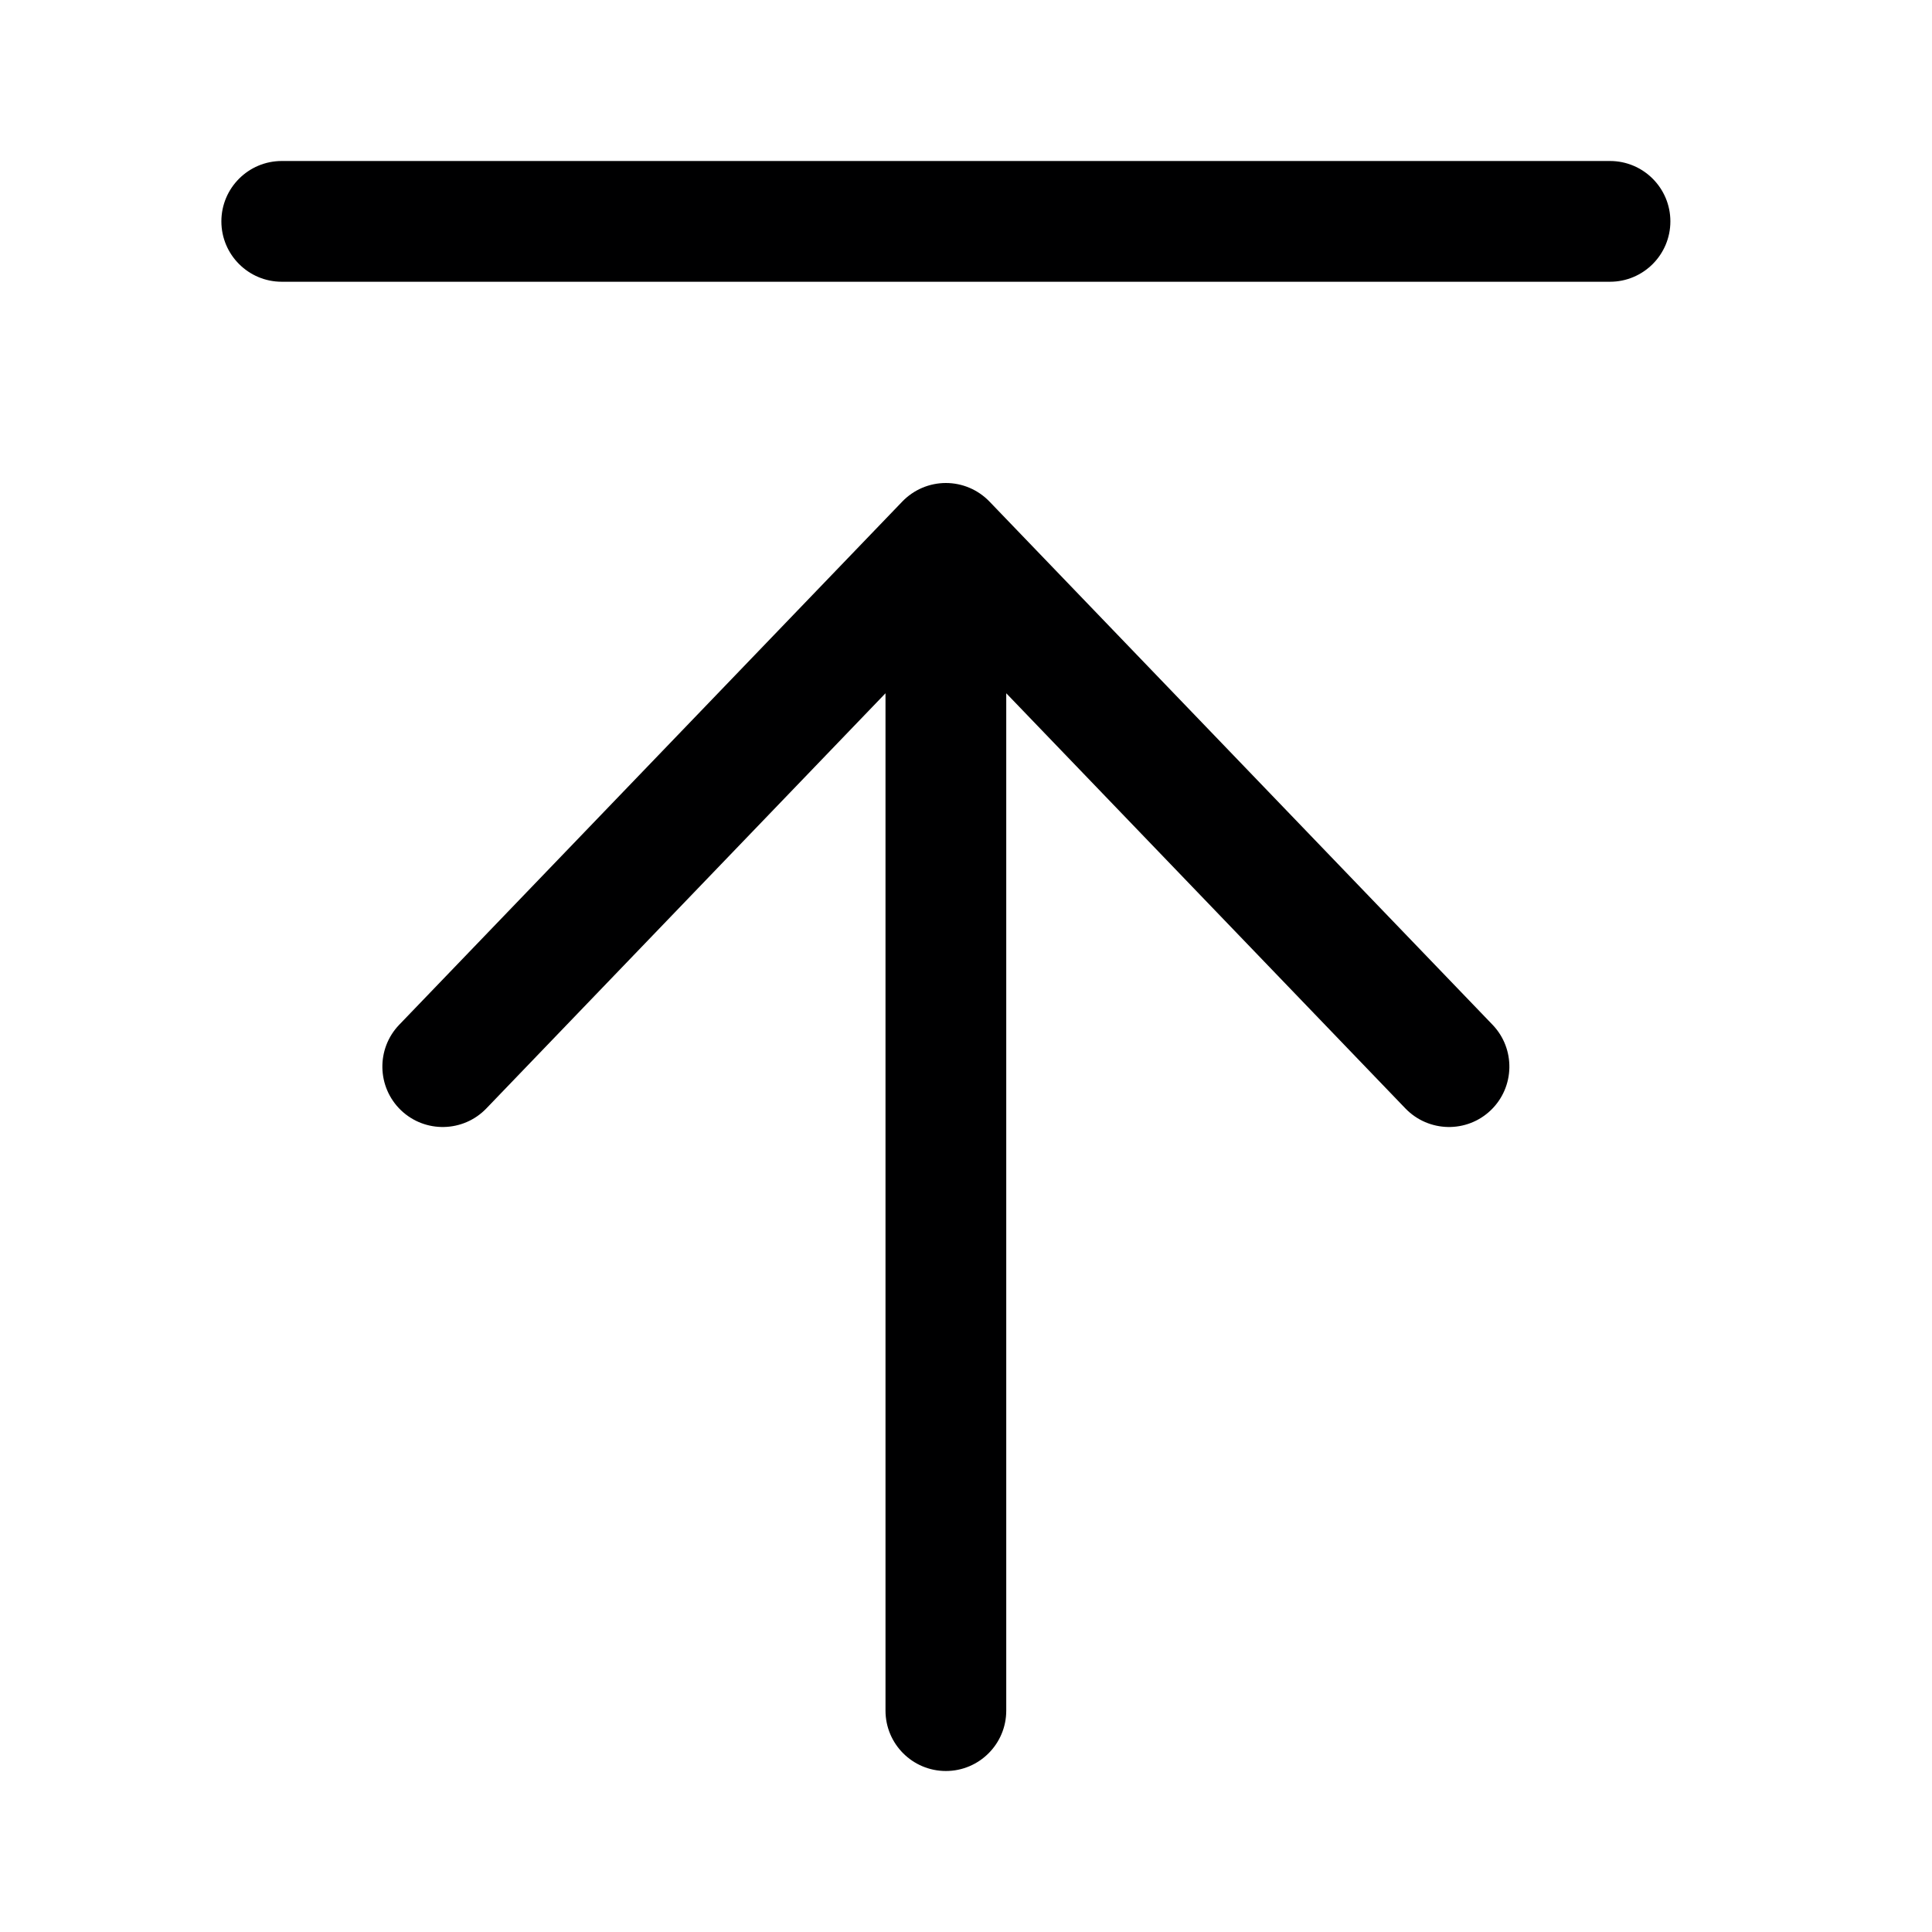
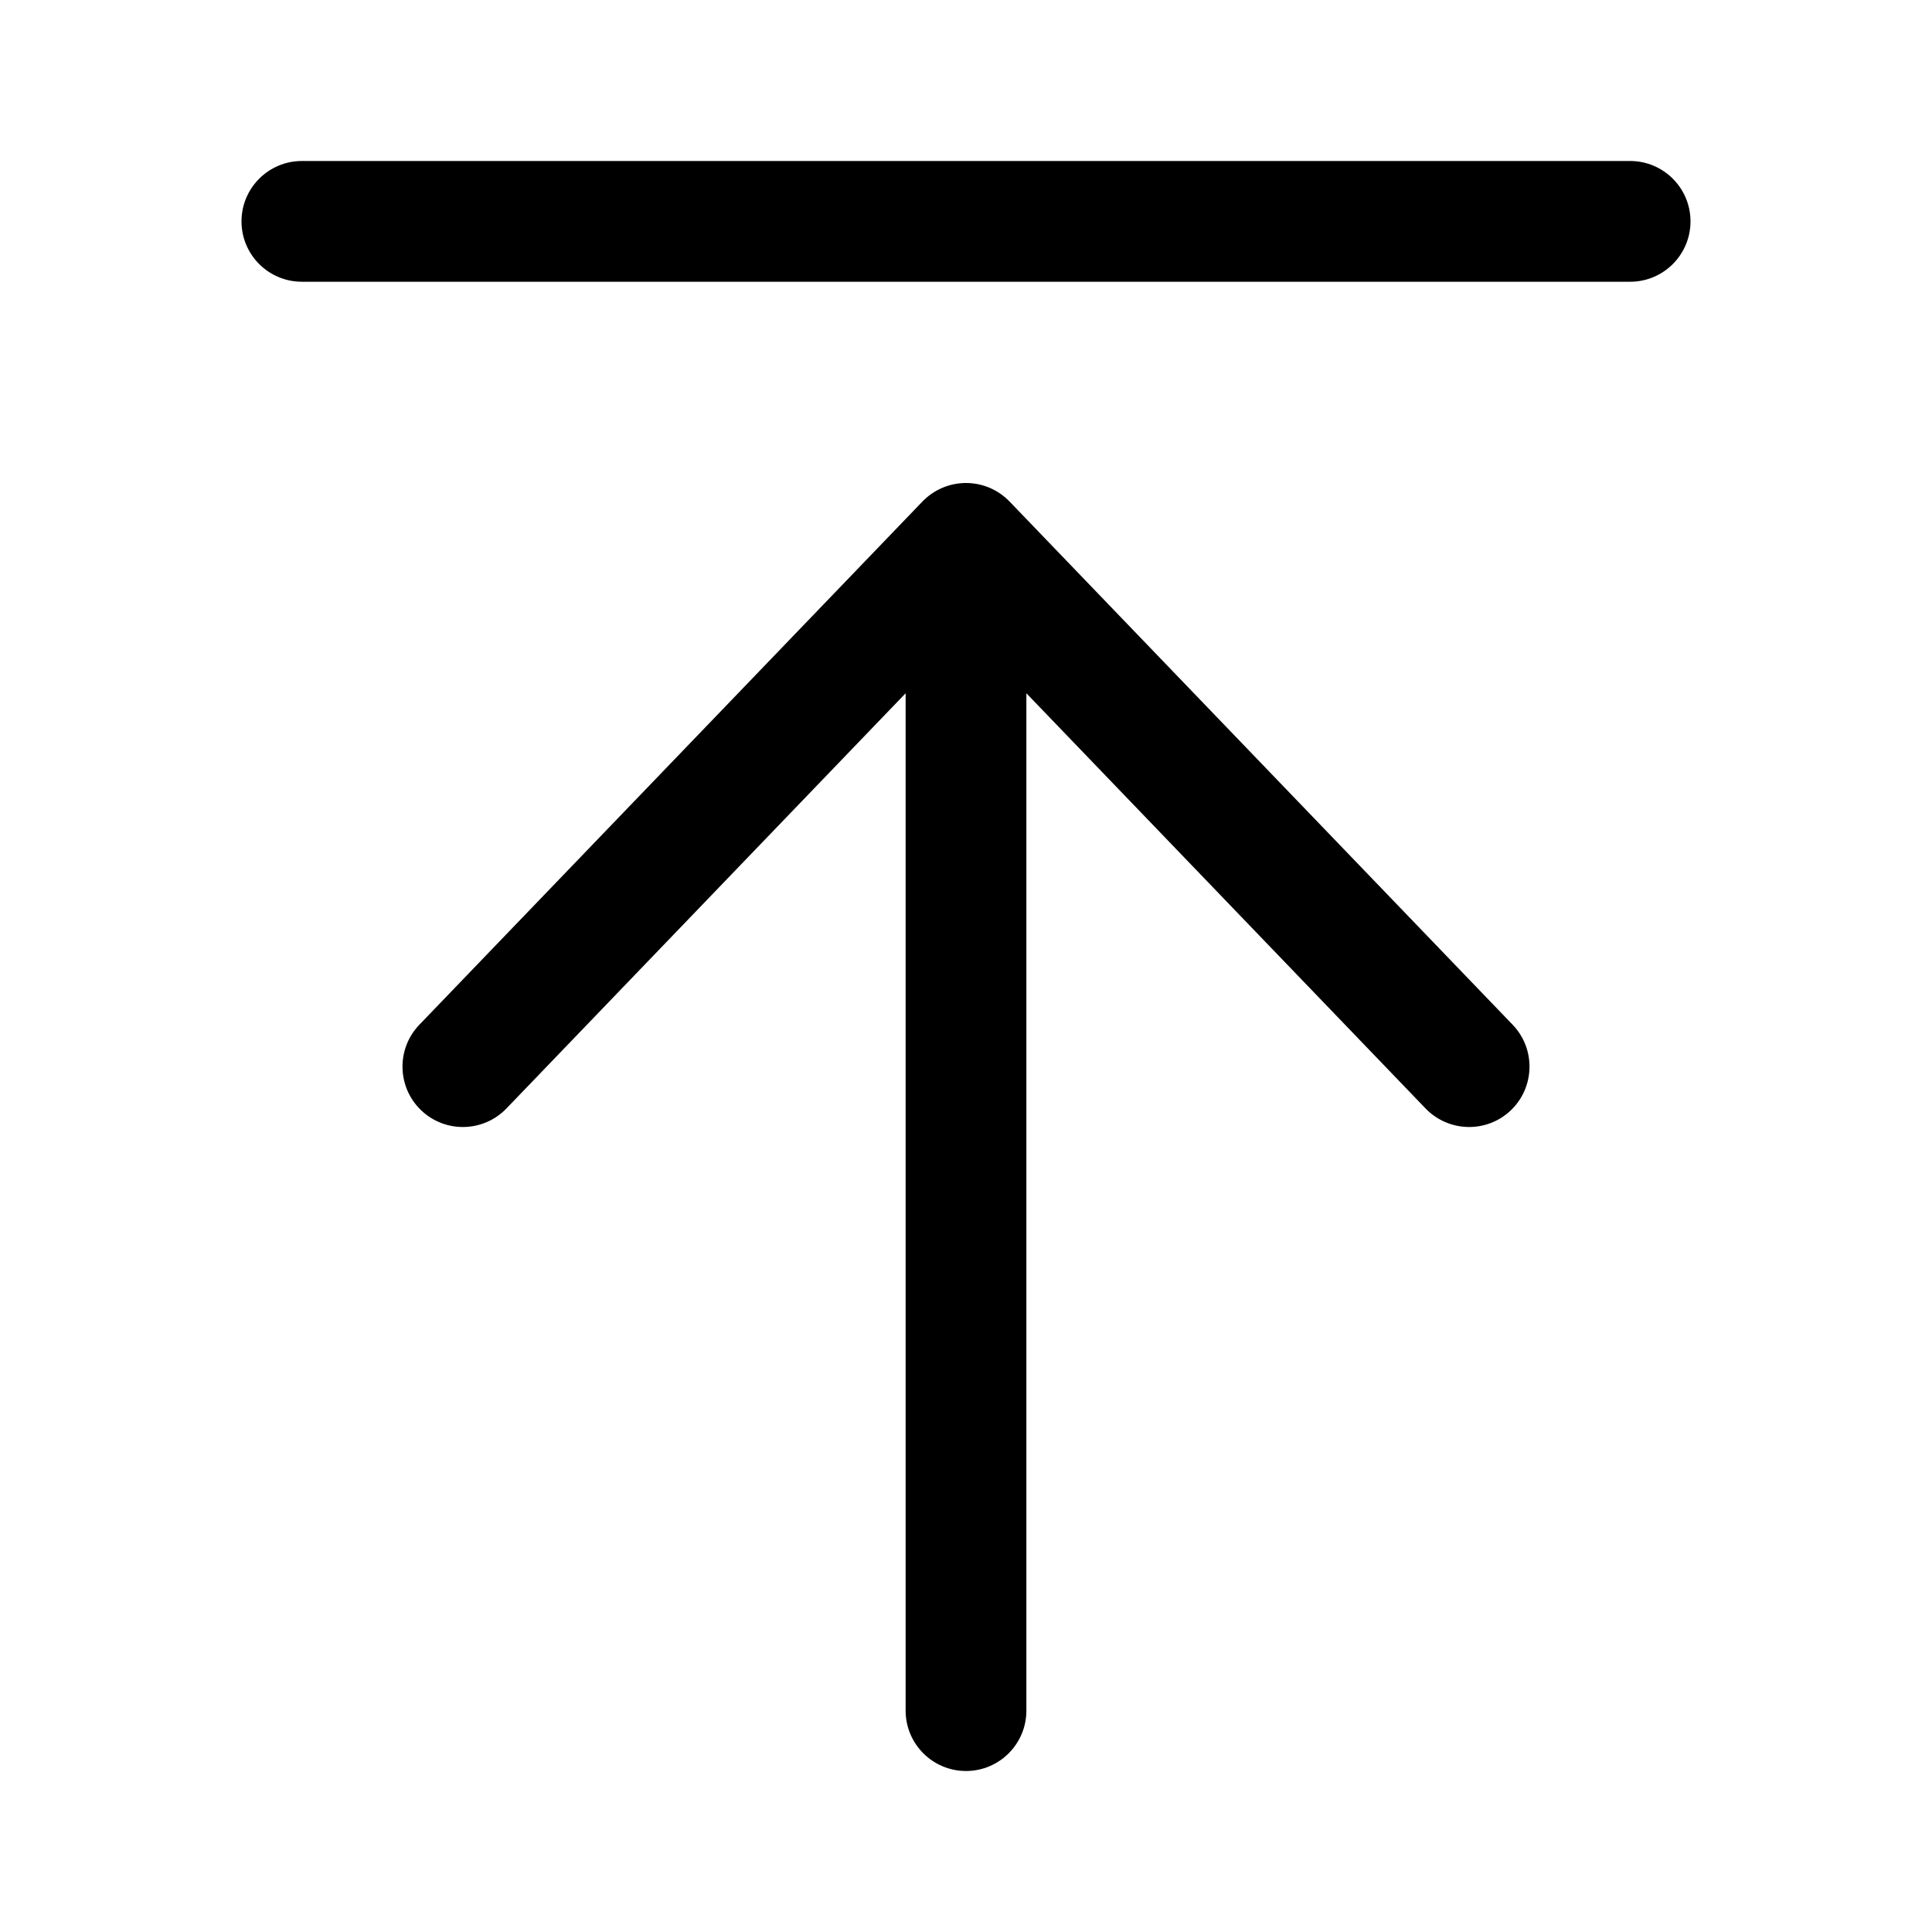
<svg xmlns="http://www.w3.org/2000/svg" width="24" height="24" viewBox="0 0 24 24" fill="none">
  <g id="size=24">
    <g id="Path">
-       <path d="M3.5 3.5C3.086 3.5 2.75 3.164 2.75 2.75C2.75 2.336 3.086 2 3.5 2H20C20.414 2 20.75 2.336 20.75 2.75C20.75 3.164 20.414 3.5 20 3.5H3.5Z" fill="#000001" />
-       <path d="M4.98 13.791C5.279 14.078 5.754 14.068 6.041 13.77L11 8.612V21.25C11 21.664 11.336 22 11.75 22C12.164 22 12.5 21.664 12.5 21.25V8.612L17.459 13.77C17.747 14.068 18.221 14.078 18.52 13.791C18.818 13.504 18.828 13.029 18.541 12.73L12.291 6.23C12.149 6.083 11.954 6 11.75 6C11.546 6 11.351 6.083 11.209 6.23L4.959 12.73C4.672 13.029 4.682 13.504 4.98 13.791Z" fill="#000001" />
+       <path d="M3.75 3.5C3.336 3.5 3 3.164 3 2.75C3 2.336 3.336 2 3.75 2H20.25C20.664 2 21 2.336 21 2.75C21 3.164 20.664 3.5 20.25 3.5H3.75Z" fill="#000001" />
+       <path d="M5.23 13.791C5.529 14.078 6.004 14.068 6.291 13.77L11.25 8.612V21.25C11.25 21.664 11.586 22 12 22C12.414 22 12.75 21.664 12.75 21.25V8.612L17.709 13.77C17.997 14.068 18.471 14.078 18.77 13.791C19.068 13.504 19.078 13.029 18.791 12.73L12.541 6.23C12.399 6.083 12.204 6 12 6C11.796 6 11.601 6.083 11.459 6.23L5.209 12.73C4.922 13.029 4.932 13.504 5.23 13.791Z" fill="#000001" />
    </g>
  </g>
</svg>
